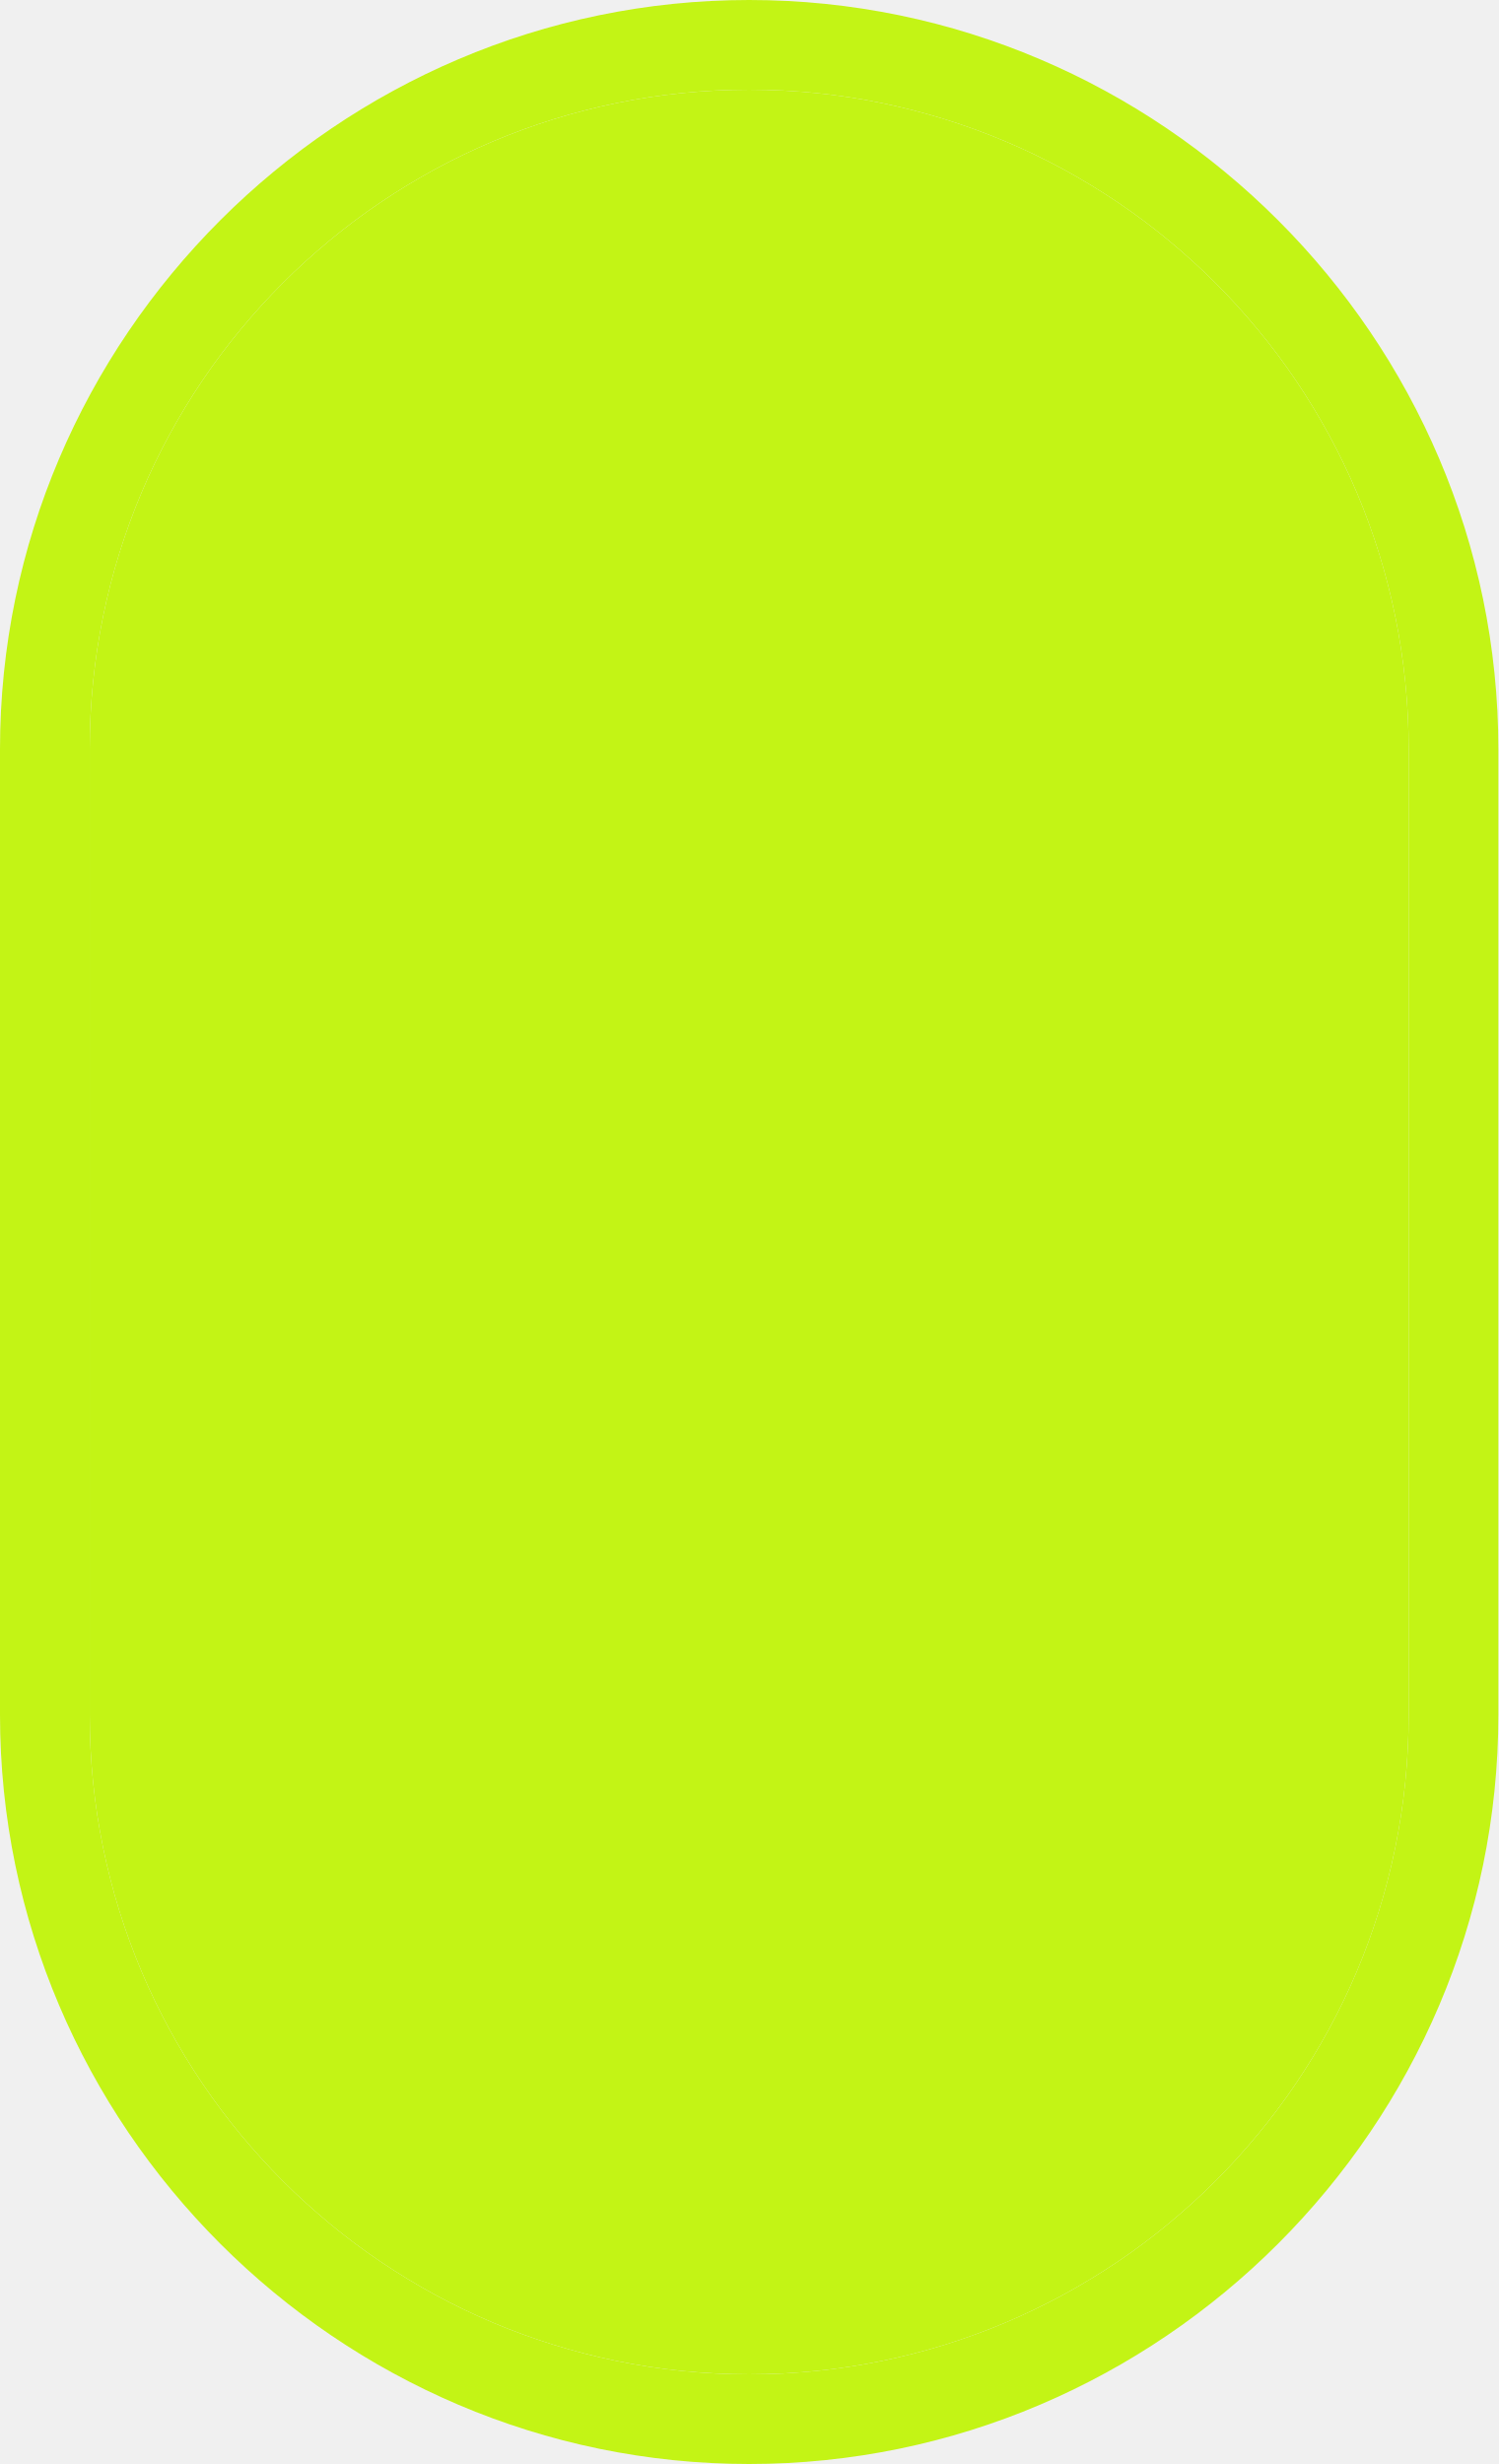
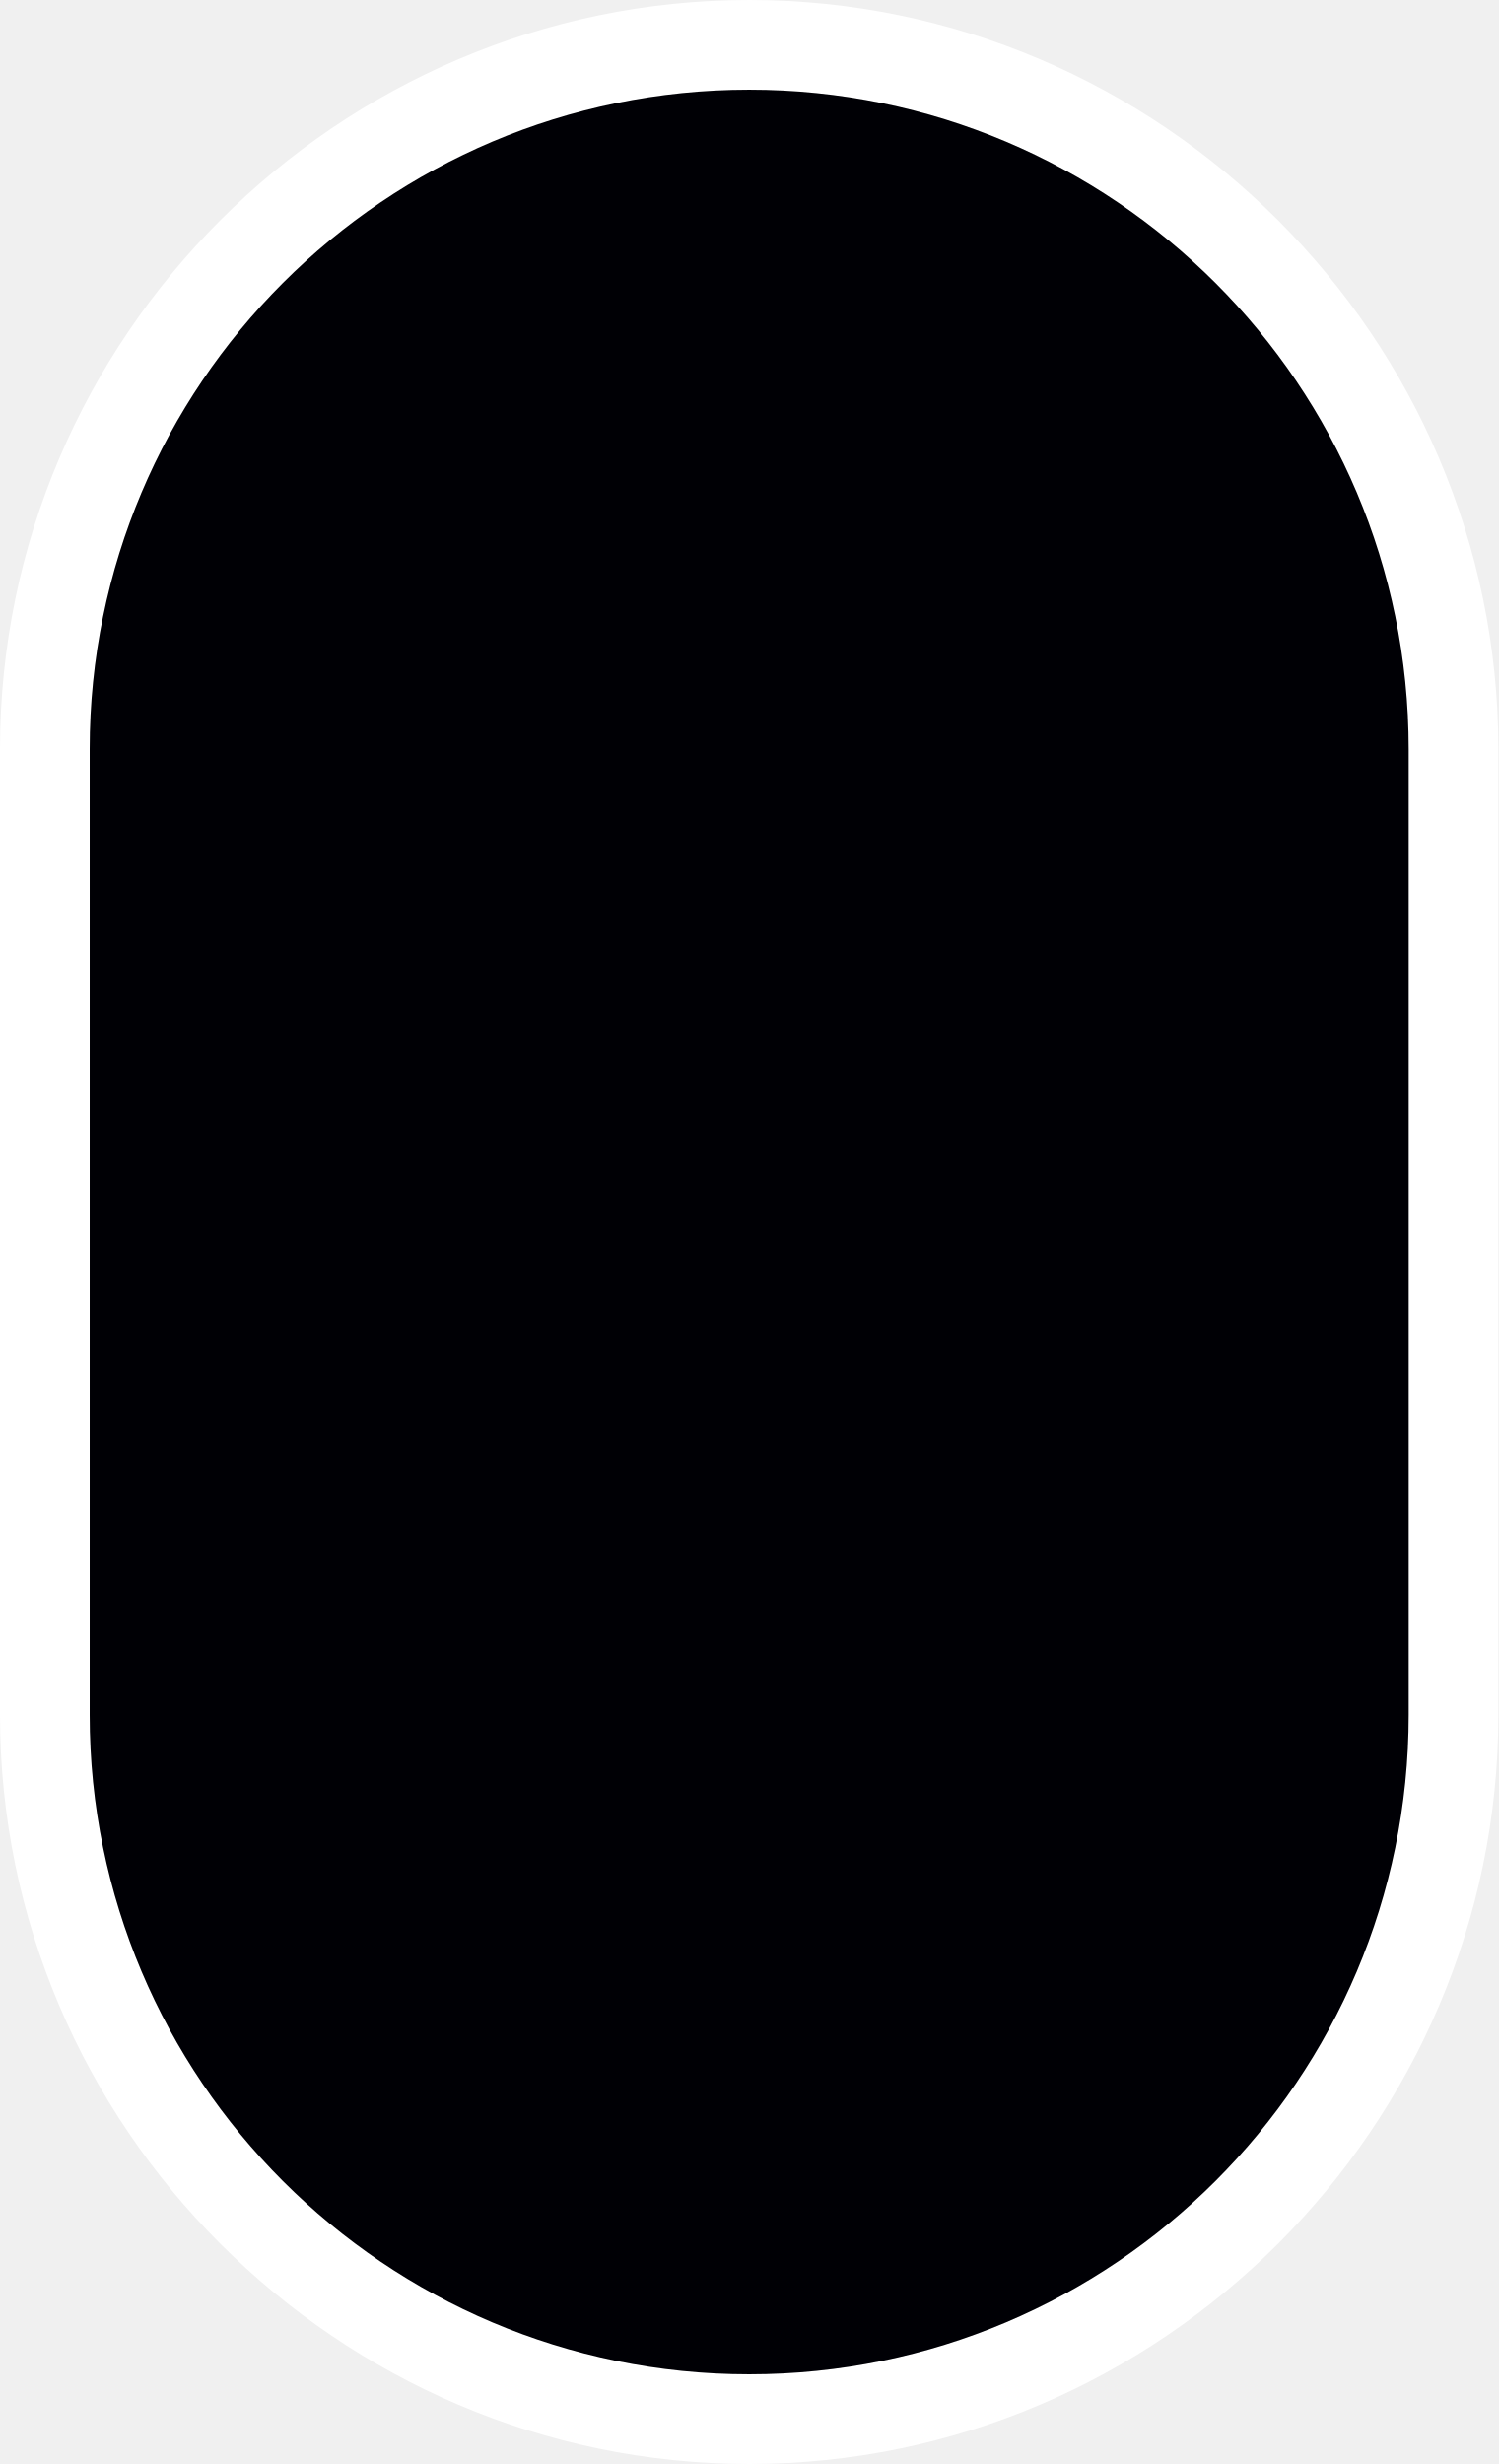
- <svg xmlns="http://www.w3.org/2000/svg" version="1.1" id="Layer_1" x="0px" y="0px" viewBox="0 0 28.4 46.7" style="enable-background:new 0 0 28.4 46.7;" xml:space="preserve">
-   <style type="text/css">
- 	.st0{fill:#C3F415;}
+ <svg xmlns="http://www.w3.org/2000/svg" version="1.1" id="Layer_1" x="0px" y="0px" width="28.4px" height="46.7px" viewBox="-945 517.3 28.4 46.7" style="enable-background:new -945 517.3 28.4 46.7;" xml:space="preserve">
+   <defs id="defs8500" />
+   <style type="text/css" id="style8489">
+ 	.st0{fill:#FFFFFF;}
+ 	.st1{fill:#3ED8D2;}
</style>
  <g id="g8495">
-     <path id="path8491" class="st0" d="M14.2,1.7c6.9,0,12.5,5.6,12.5,12.5v18.3c0,6.9-5.6,12.5-12.5,12.5S1.7,39.4,1.7,32.5V14.2   C1.7,7.3,7.3,1.7,14.2,1.7 M14.2,0C6.4,0,0,6.4,0,14.2v18.3c0,7.8,6.4,14.2,14.2,14.2s14.2-6.4,14.2-14.2V14.2   C28.4,6.4,22,0,14.2,0L14.2,0z" />
-     <path id="path8493" class="st0" d="M14.2,1.7C7.3,1.7,1.7,7.3,1.7,14.2v18.3C1.7,39.4,7.3,45,14.2,45s12.5-5.6,12.5-12.5V14.2   C26.7,7.3,21.1,1.7,14.2,1.7z" />
+     <path class="st0" d="M-930.8,519c6.9,0,12.5,5.6,12.5,12.5v18.3c0,6.9-5.6,12.5-12.5,12.5s-12.5-5.6-12.5-12.5v-18.3   C-943.3,524.6-937.7,519-930.8,519 M-930.8,517.3c-7.8,0-14.2,6.4-14.2,14.2v18.3c0,7.8,6.4,14.2,14.2,14.2s14.2-6.4,14.2-14.2   v-18.3C-916.6,523.7-923,517.3-930.8,517.3L-930.8,517.3z" id="path8491" />
+     <path class="st1" d="M-930.8,519c-6.9,0-12.5,5.6-12.5,12.5v18.3c0,6.9,5.6,12.5,12.5,12.5s12.5-5.6,12.5-12.5v-18.3   C-918.3,524.6-923.9,519-930.8,519z" id="path8493" style="fill:#000005;fill-opacity:1" />
  </g>
</svg>
